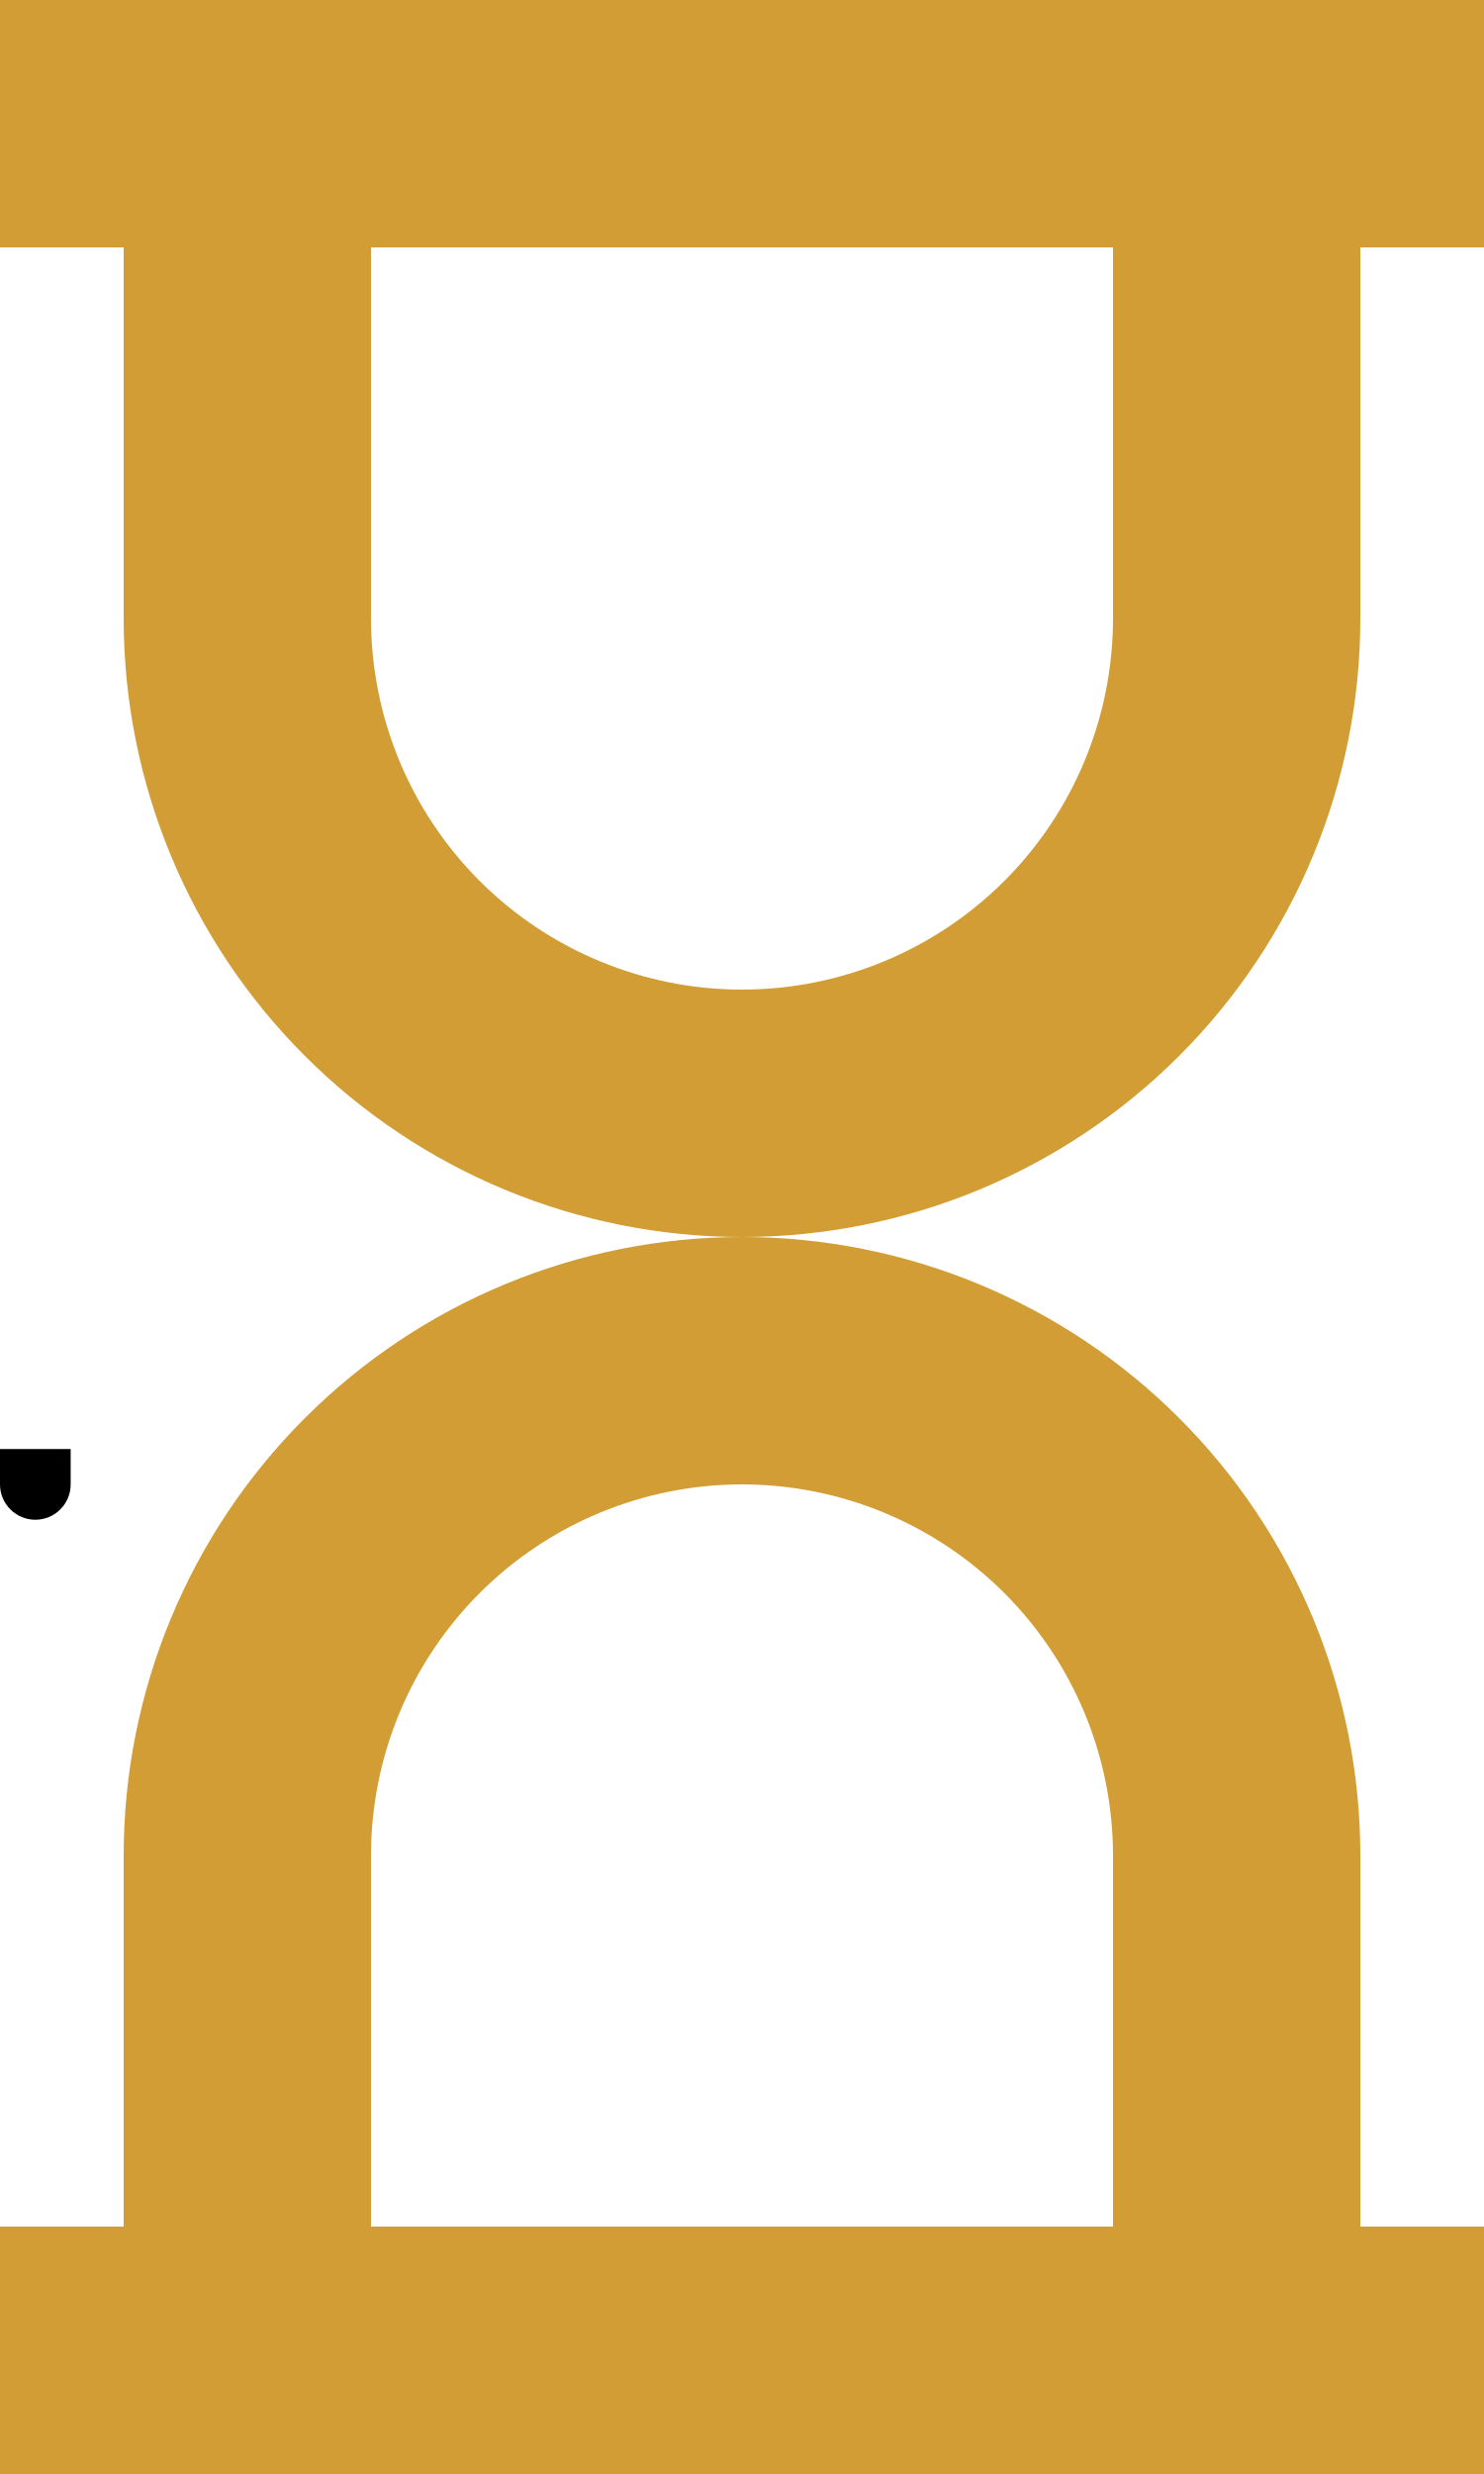
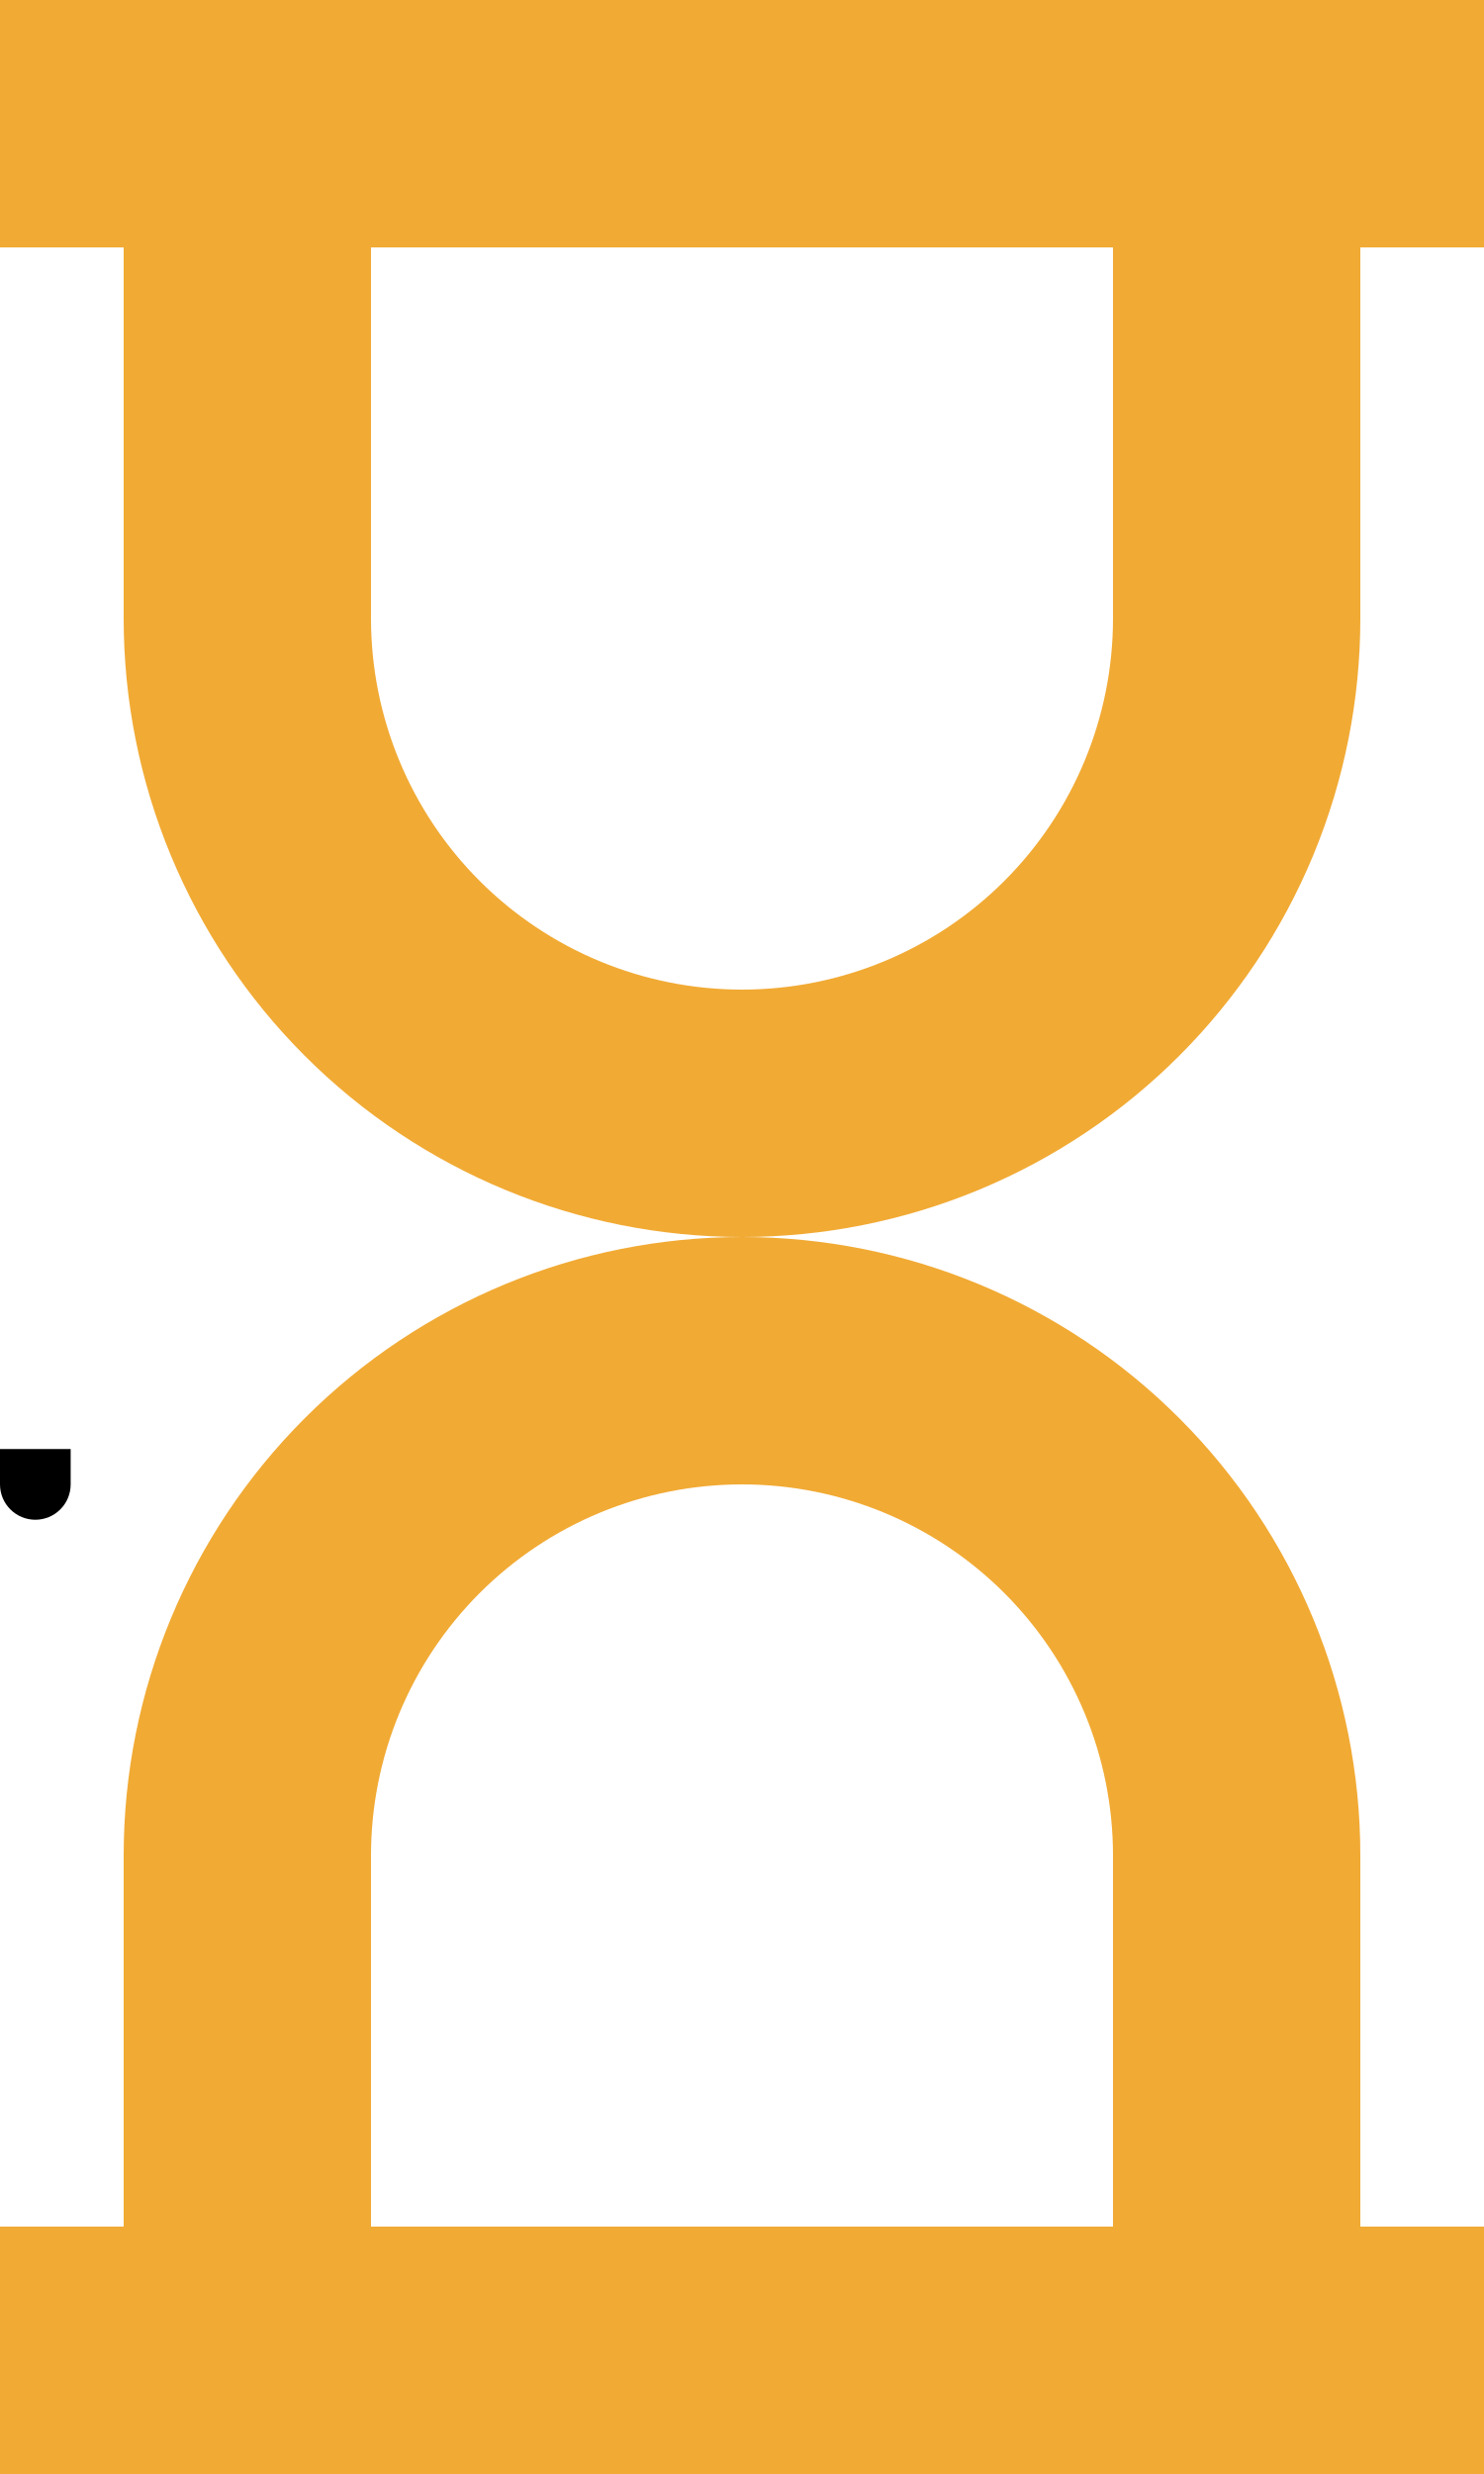
<svg xmlns="http://www.w3.org/2000/svg" width="42" height="70" viewBox="0 0 42 70" fill="none">
  <path d="M2 41H0V42C0 42.265 0.105 42.52 0.293 42.707C0.48 42.895 0.735 43 1 43C1.265 43 1.52 42.895 1.707 42.707C1.895 42.52 2 42.265 2 42V41Z" fill="black" />
-   <path fill-rule="evenodd" clip-rule="evenodd" d="M0 0V7H3.5V17.5C3.5 22.141 5.344 26.593 8.626 29.874C11.908 33.156 16.359 35 21 35C16.359 35 11.908 36.844 8.626 40.126C5.344 43.407 3.5 47.859 3.5 52.5V63H0V70H42V63H38.5V52.5C38.5 47.859 36.656 43.407 33.374 40.126C30.093 36.844 25.641 35 21 35C23.298 35 25.574 34.547 27.697 33.668C29.82 32.788 31.749 31.499 33.374 29.874C34.999 28.249 36.288 26.32 37.168 24.197C38.047 22.074 38.5 19.798 38.5 17.5V7H42V0H0ZM10.5 7H31.5V17.5C31.5 20.285 30.394 22.956 28.425 24.925C26.456 26.894 23.785 28 21 28C18.215 28 15.544 26.894 13.575 24.925C11.606 22.956 10.5 20.285 10.5 17.5V7ZM10.5 52.5V63H31.5V52.5C31.5 49.715 30.394 47.044 28.425 45.075C26.456 43.106 23.785 42 21 42C18.215 42 15.544 43.106 13.575 45.075C11.606 47.044 10.5 49.715 10.5 52.5Z" fill="#D19D34" />
+   <path fill-rule="evenodd" clip-rule="evenodd" d="M0 0V7H3.5V17.5C3.5 22.141 5.344 26.593 8.626 29.874C11.908 33.156 16.359 35 21 35C16.359 35 11.908 36.844 8.626 40.126C5.344 43.407 3.5 47.859 3.5 52.5V63H0V70H42V63H38.5V52.5C38.5 47.859 36.656 43.407 33.374 40.126C30.093 36.844 25.641 35 21 35C23.298 35 25.574 34.547 27.697 33.668C29.82 32.788 31.749 31.499 33.374 29.874C34.999 28.249 36.288 26.32 37.168 24.197C38.047 22.074 38.5 19.798 38.5 17.5V7H42V0H0ZM10.5 7H31.5V17.5C31.5 20.285 30.394 22.956 28.425 24.925C26.456 26.894 23.785 28 21 28C18.215 28 15.544 26.894 13.575 24.925C11.606 22.956 10.5 20.285 10.5 17.5V7ZM10.5 52.5V63H31.5V52.5C31.5 49.715 30.394 47.044 28.425 45.075C26.456 43.106 23.785 42 21 42C18.215 42 15.544 43.106 13.575 45.075C11.606 47.044 10.5 49.715 10.5 52.5Z" fill="#f1aa34" />
</svg>
